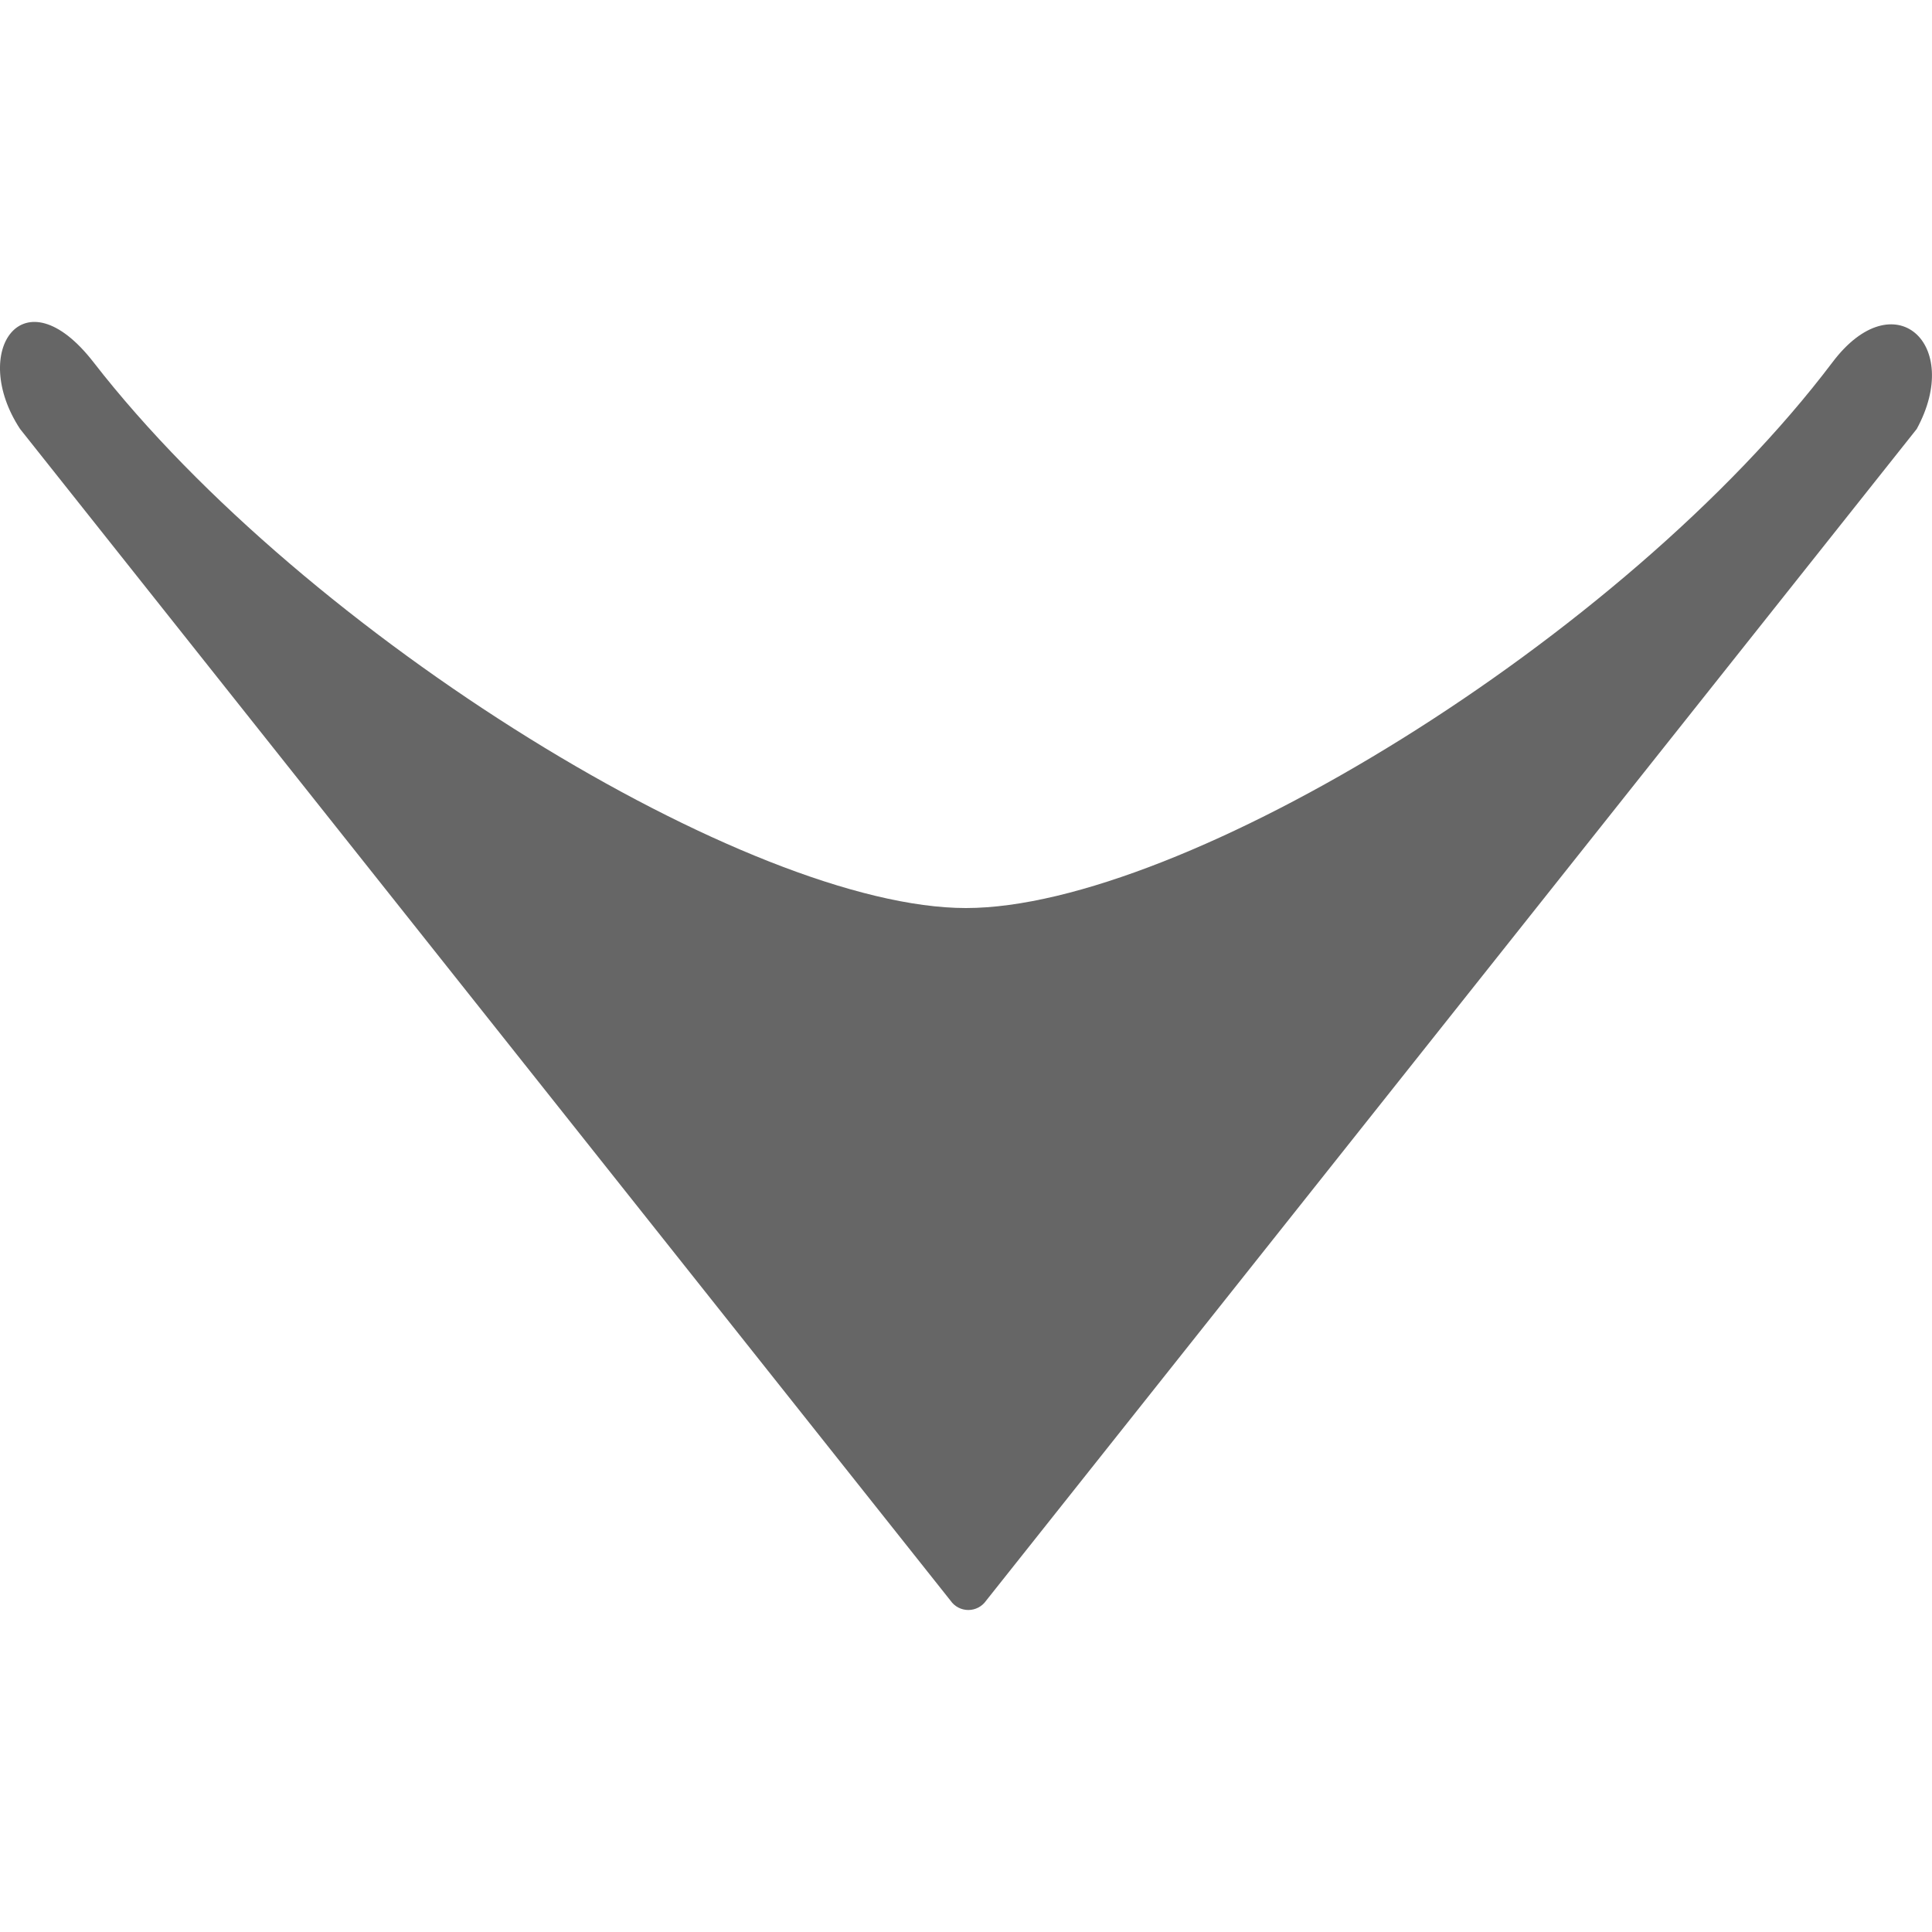
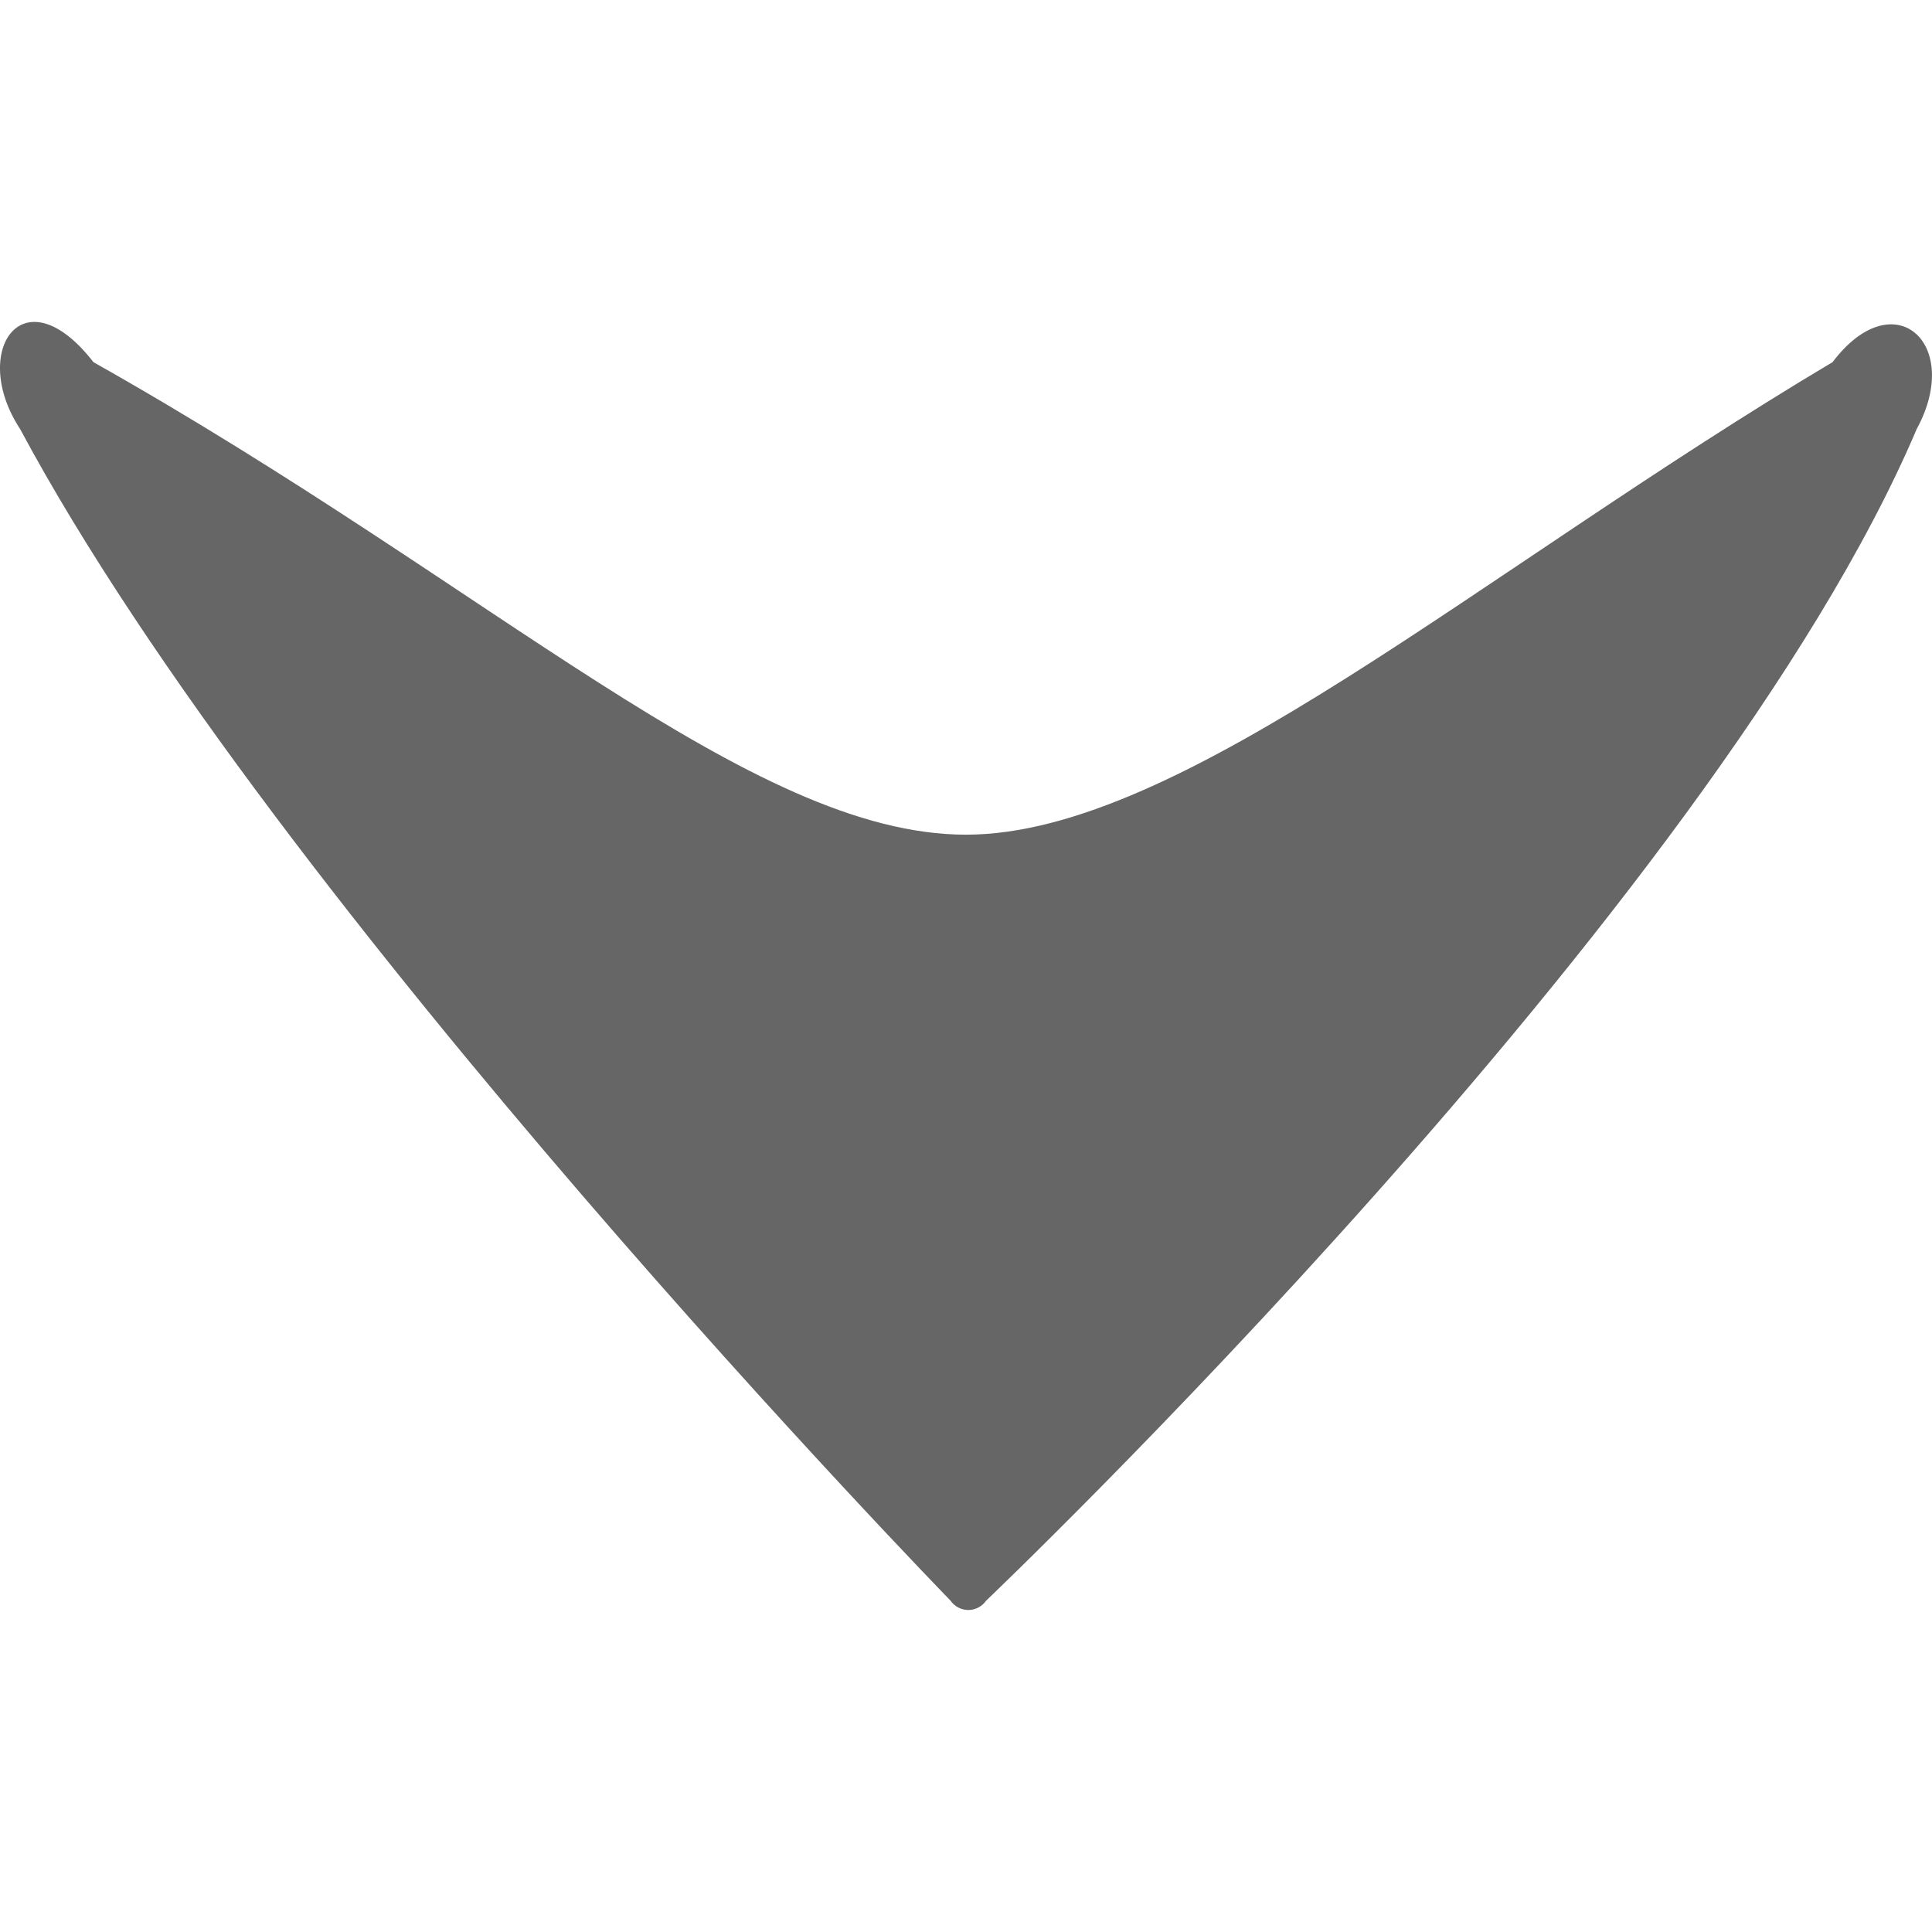
<svg xmlns="http://www.w3.org/2000/svg" viewBox="0 0 397.01 264.7" width="1em" height="1em">
  <defs>
    <style>.cls-1{fill:#666666;}</style>
  </defs>
  <g id="Layer_2" data-name="Layer 2">
    <g id="Layer_1-2" data-name="Layer 1">
-       <path class="cls-1" d="M202.63,262.78,393.87,22c9.57-17.55-4.67-30.45-17.29-13.74-43.06,57-133.84,112.18-178.08,112.18S63,64.71,19.21,8.27C4.76-10.33-6.36,6.05,4.13,22l191.2,240.77A4.44,4.44,0,0,0,202.63,262.78Z" />
+       <path class="cls-1" d="M202.63,262.78c0,0,149.432-142.34,191.24-240.78c9.57-17.55-4.67-30.45-17.29-13.74-72.588,43.209-133.835,97.105-178.075,97.105s-96.989-50.74-179.295-97.095C4.76,-10.33,-6.36,6.05,4.13,22c52.714,98.44,191.2,240.77,191.2,240.77.828,1.199,2.191,1.915,3.647,1.917s2.822-.711,3.653-1.907Z" />
    </g>
  </g>
</svg>
